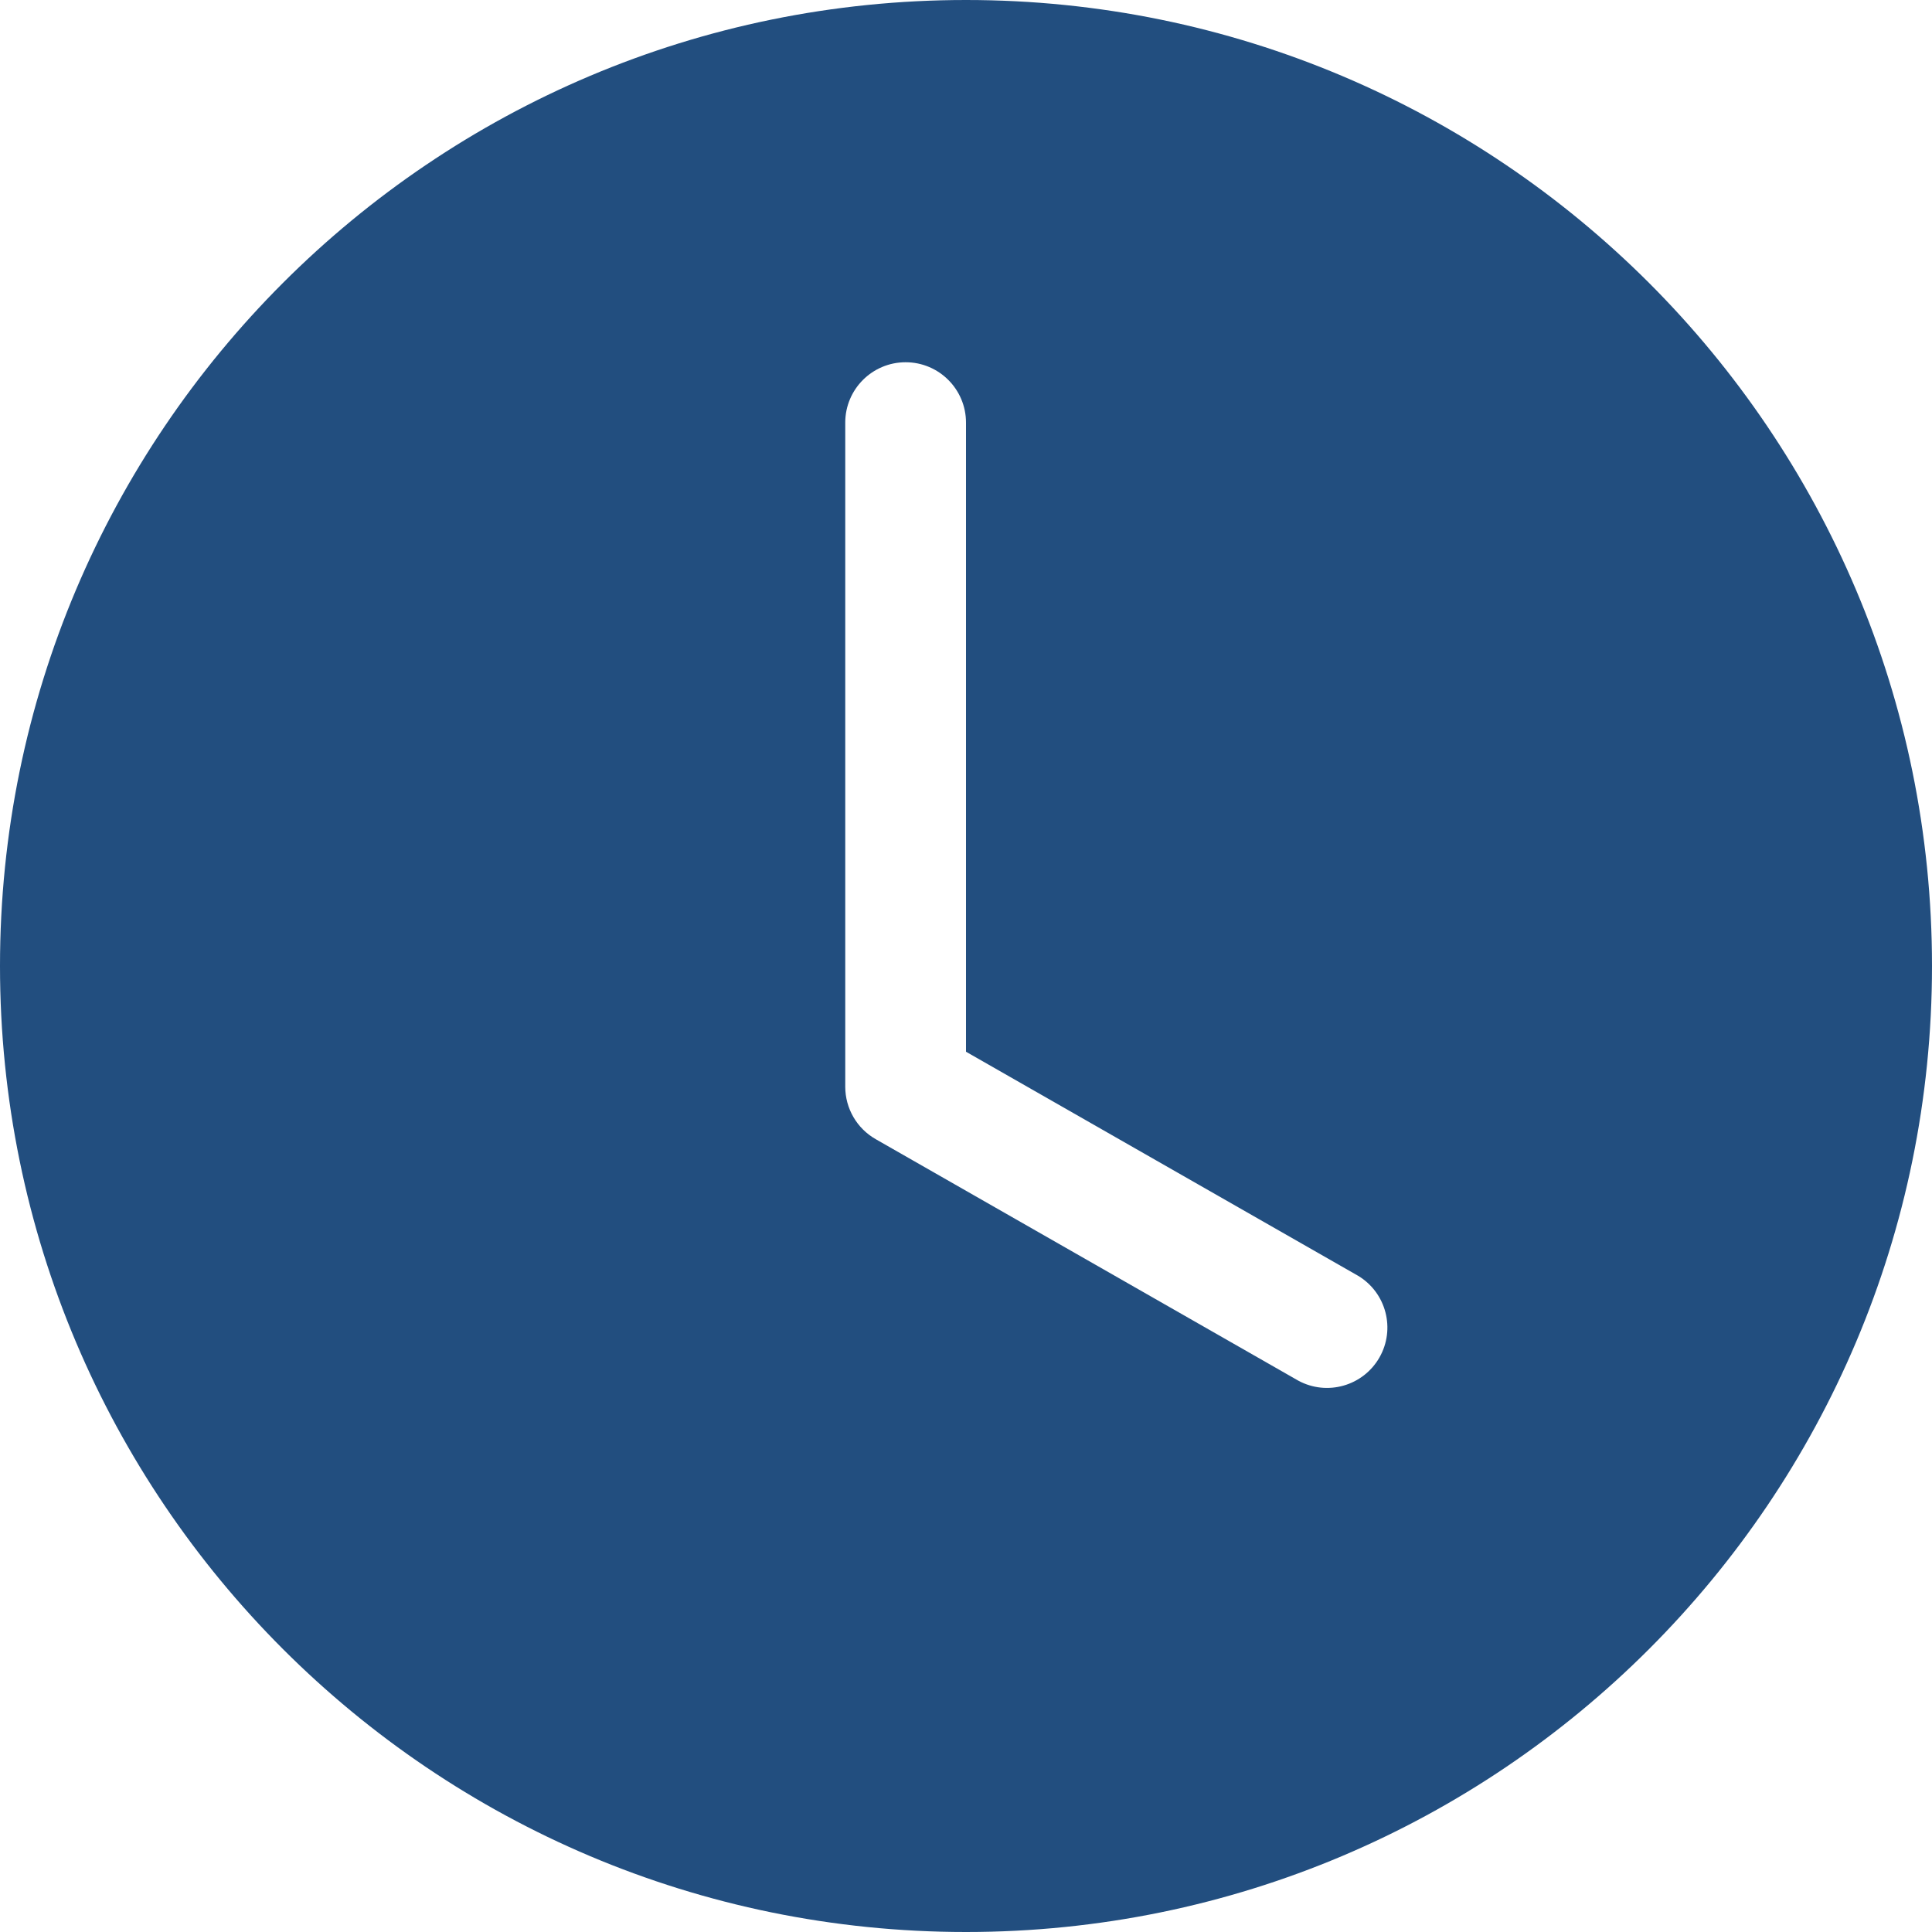
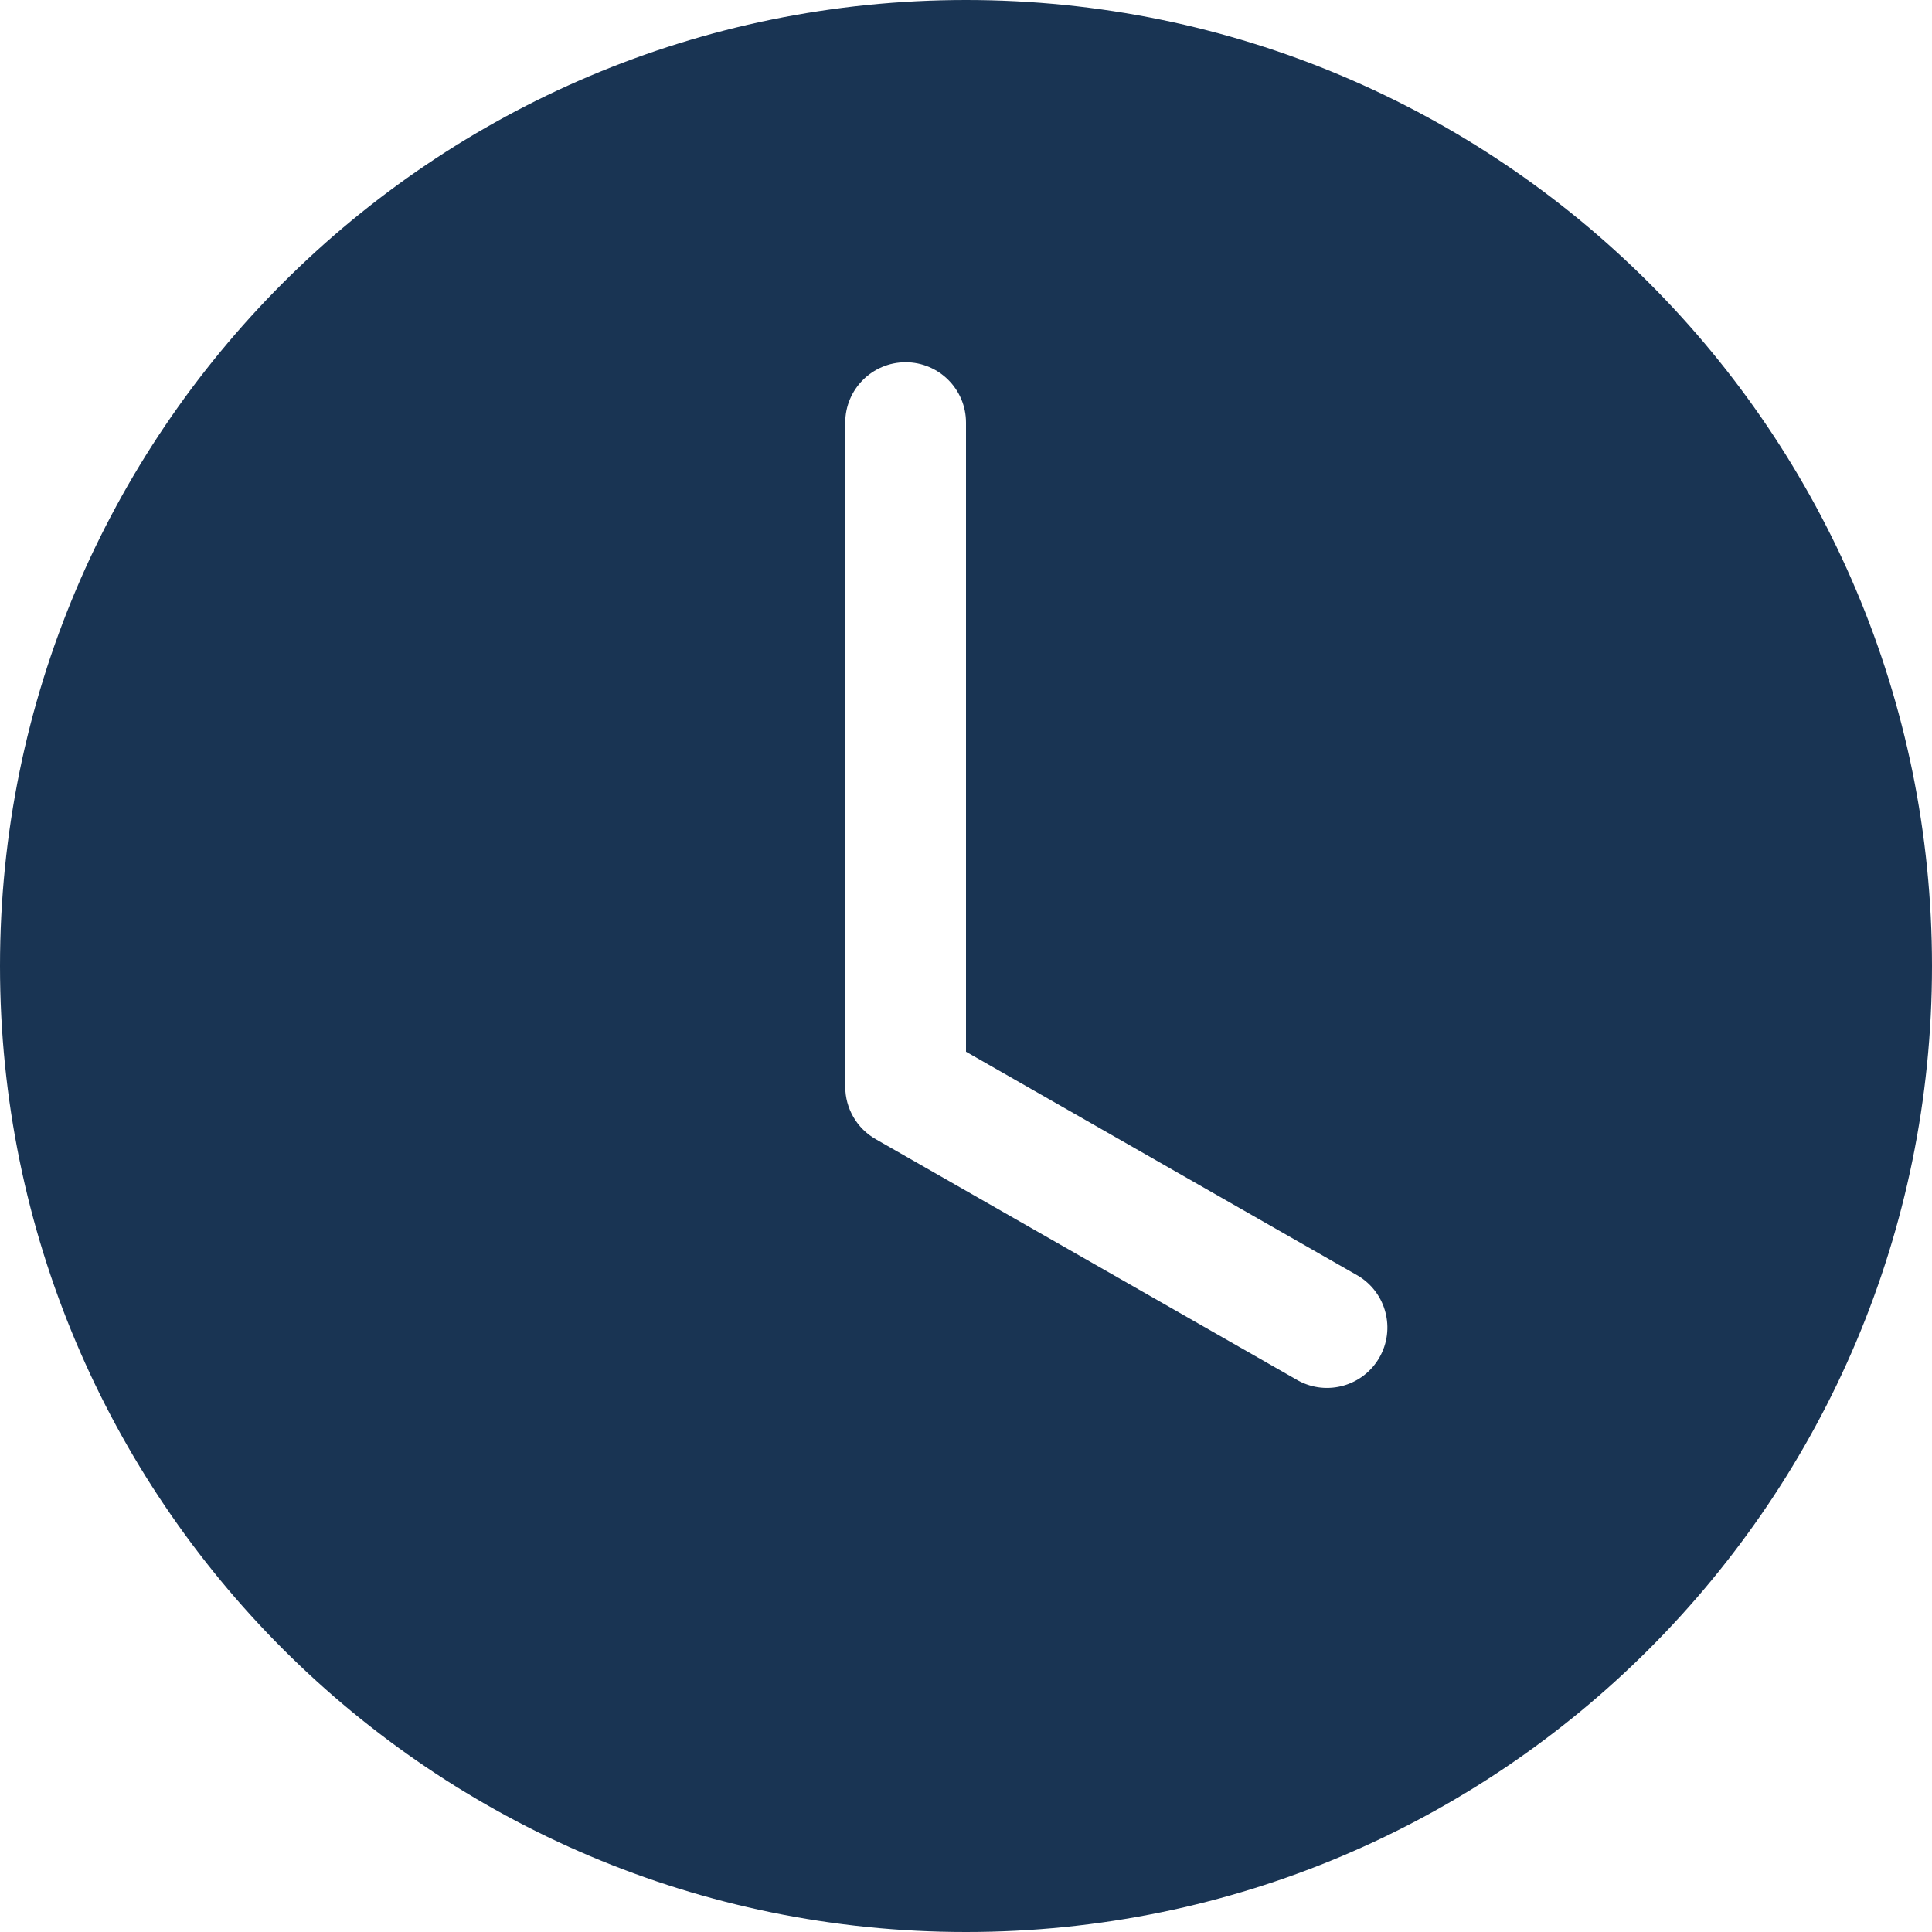
- <svg xmlns="http://www.w3.org/2000/svg" width="16" height="16" fill="#224e7f" class="bi bi-clock-fill" viewBox="0 0 16 16">
+ <svg xmlns="http://www.w3.org/2000/svg" width="16" height="16" fill="#193453" class="bi bi-clock-fill" viewBox="0 0 16 16">
  <path d="M16 8A8 8 0 1 1 0 8a8 8 0 0 1 16 0zM8 3.5a.5.5 0 0 0-1 0V9a.5.5 0 0 0 .252.434l3.5 2a.5.5 0 0 0 .496-.868L8 8.71V3.5z" />
</svg>
